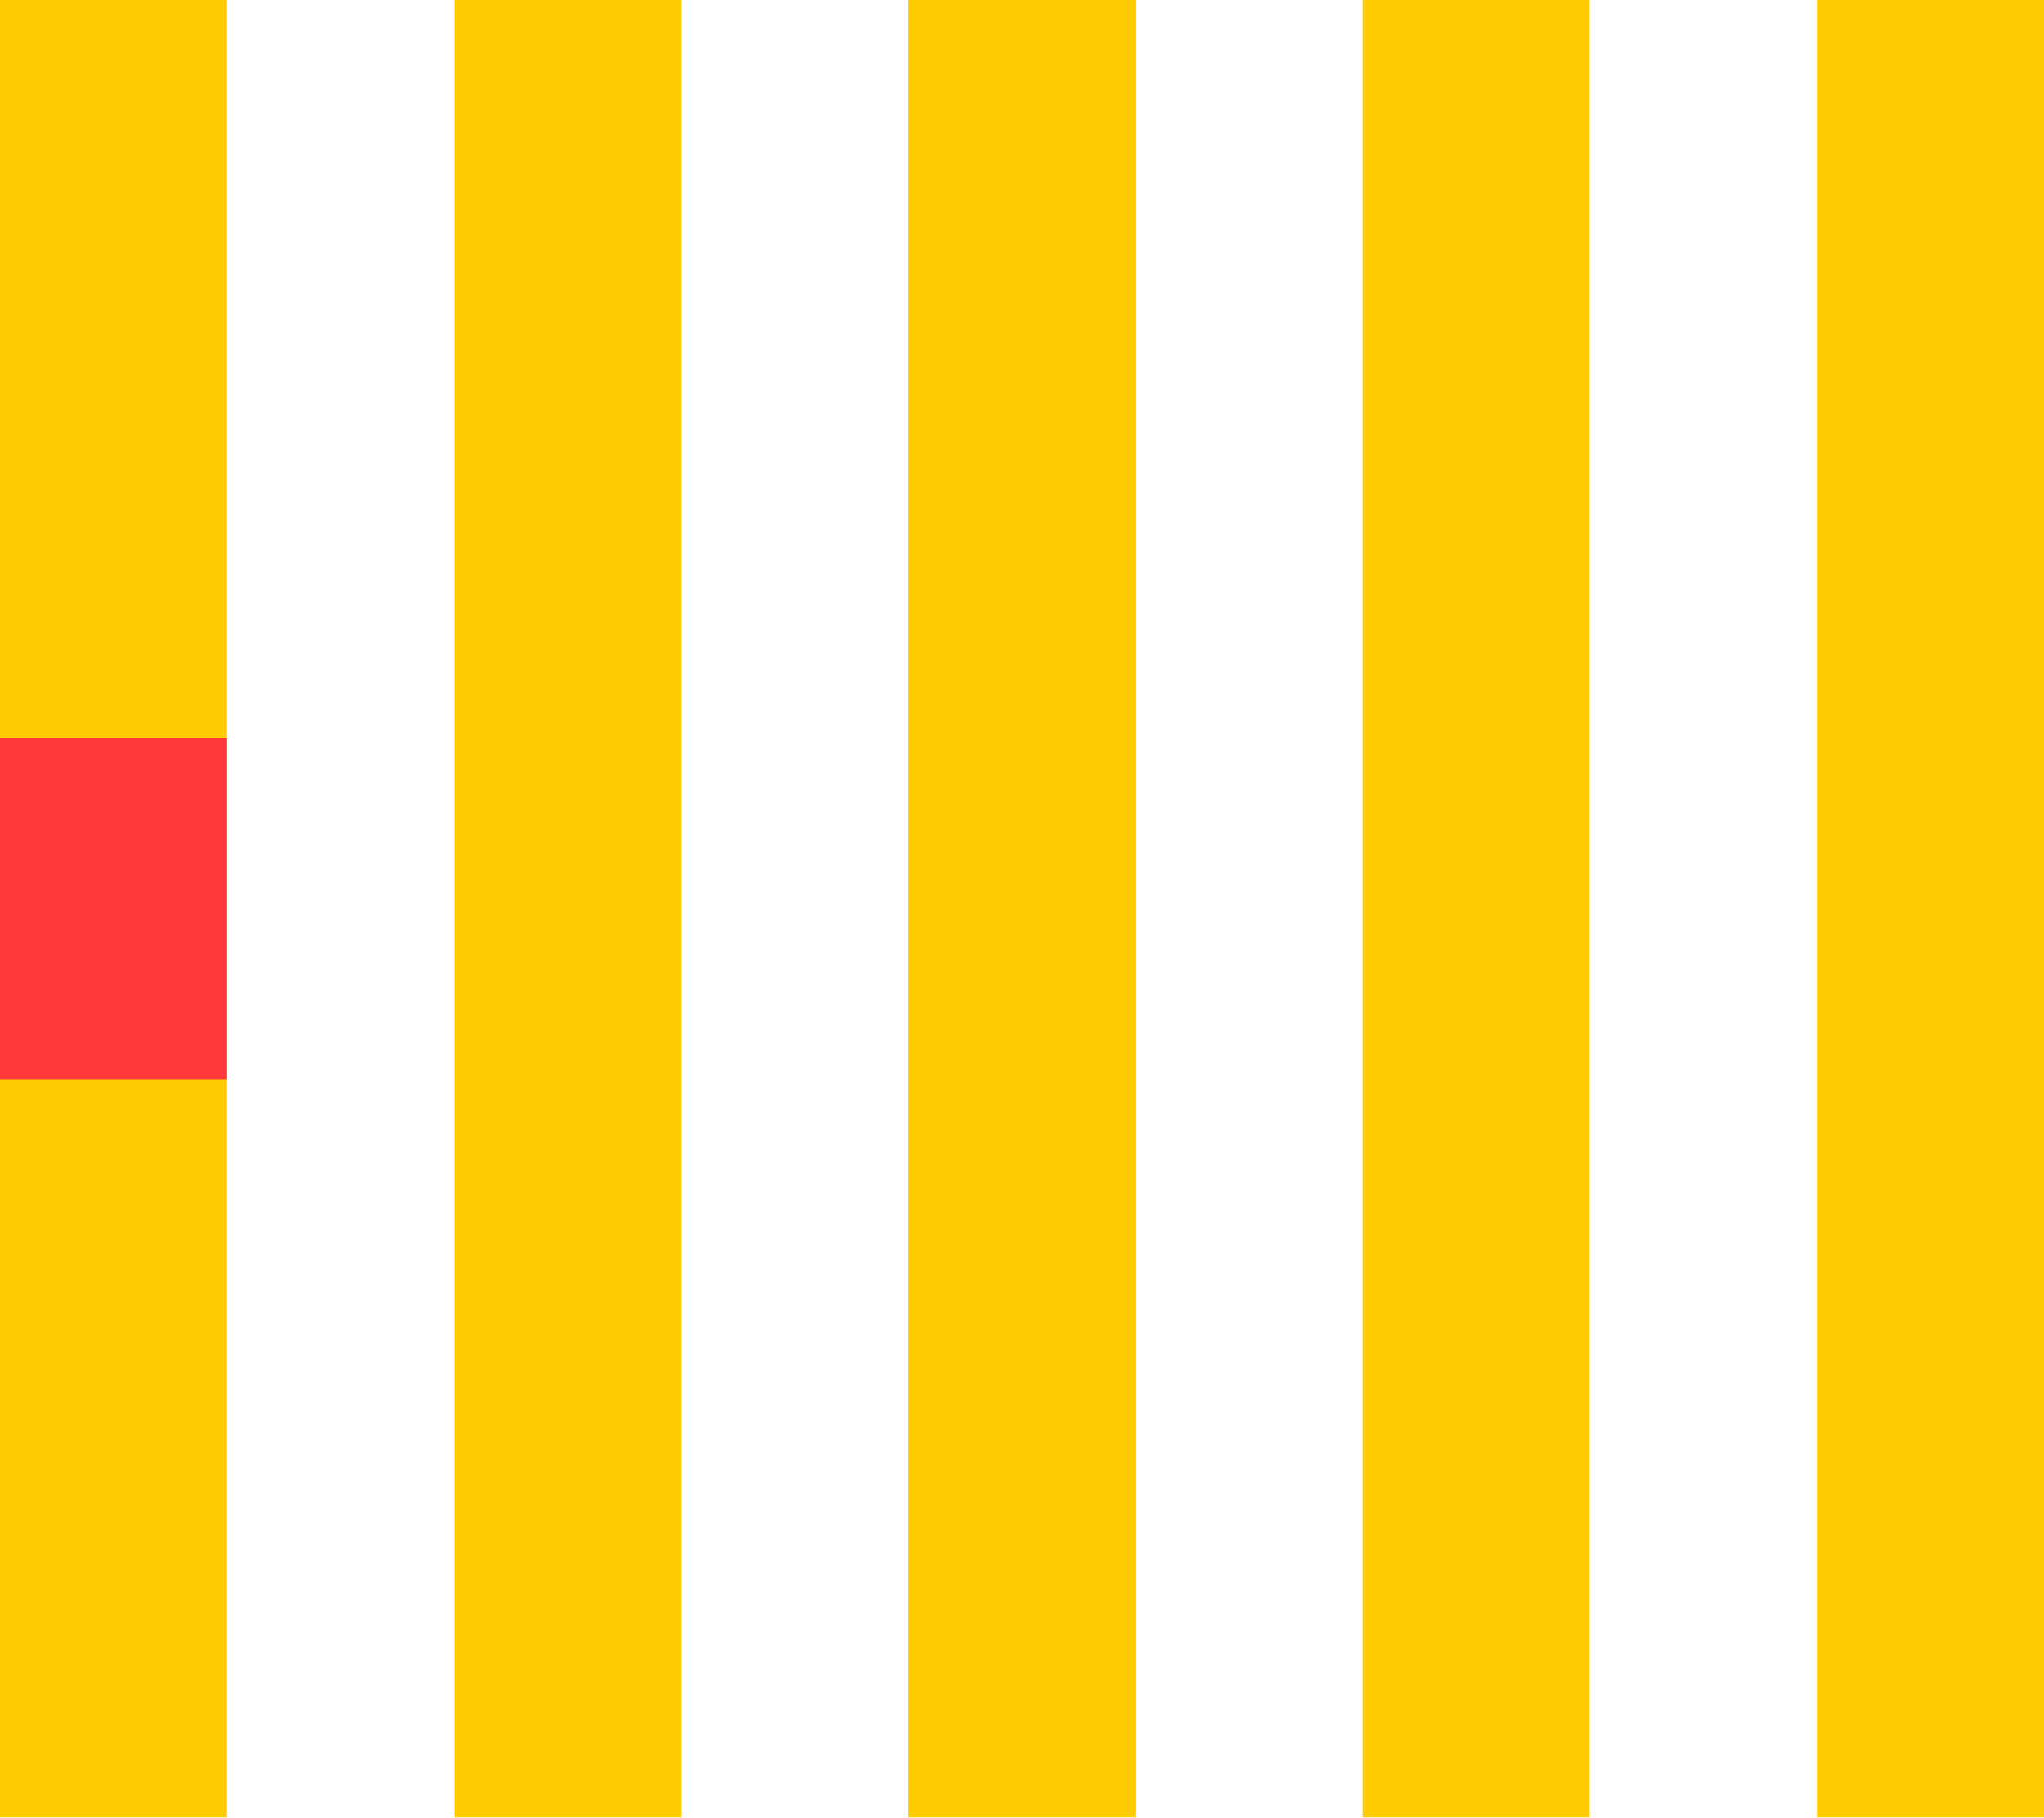
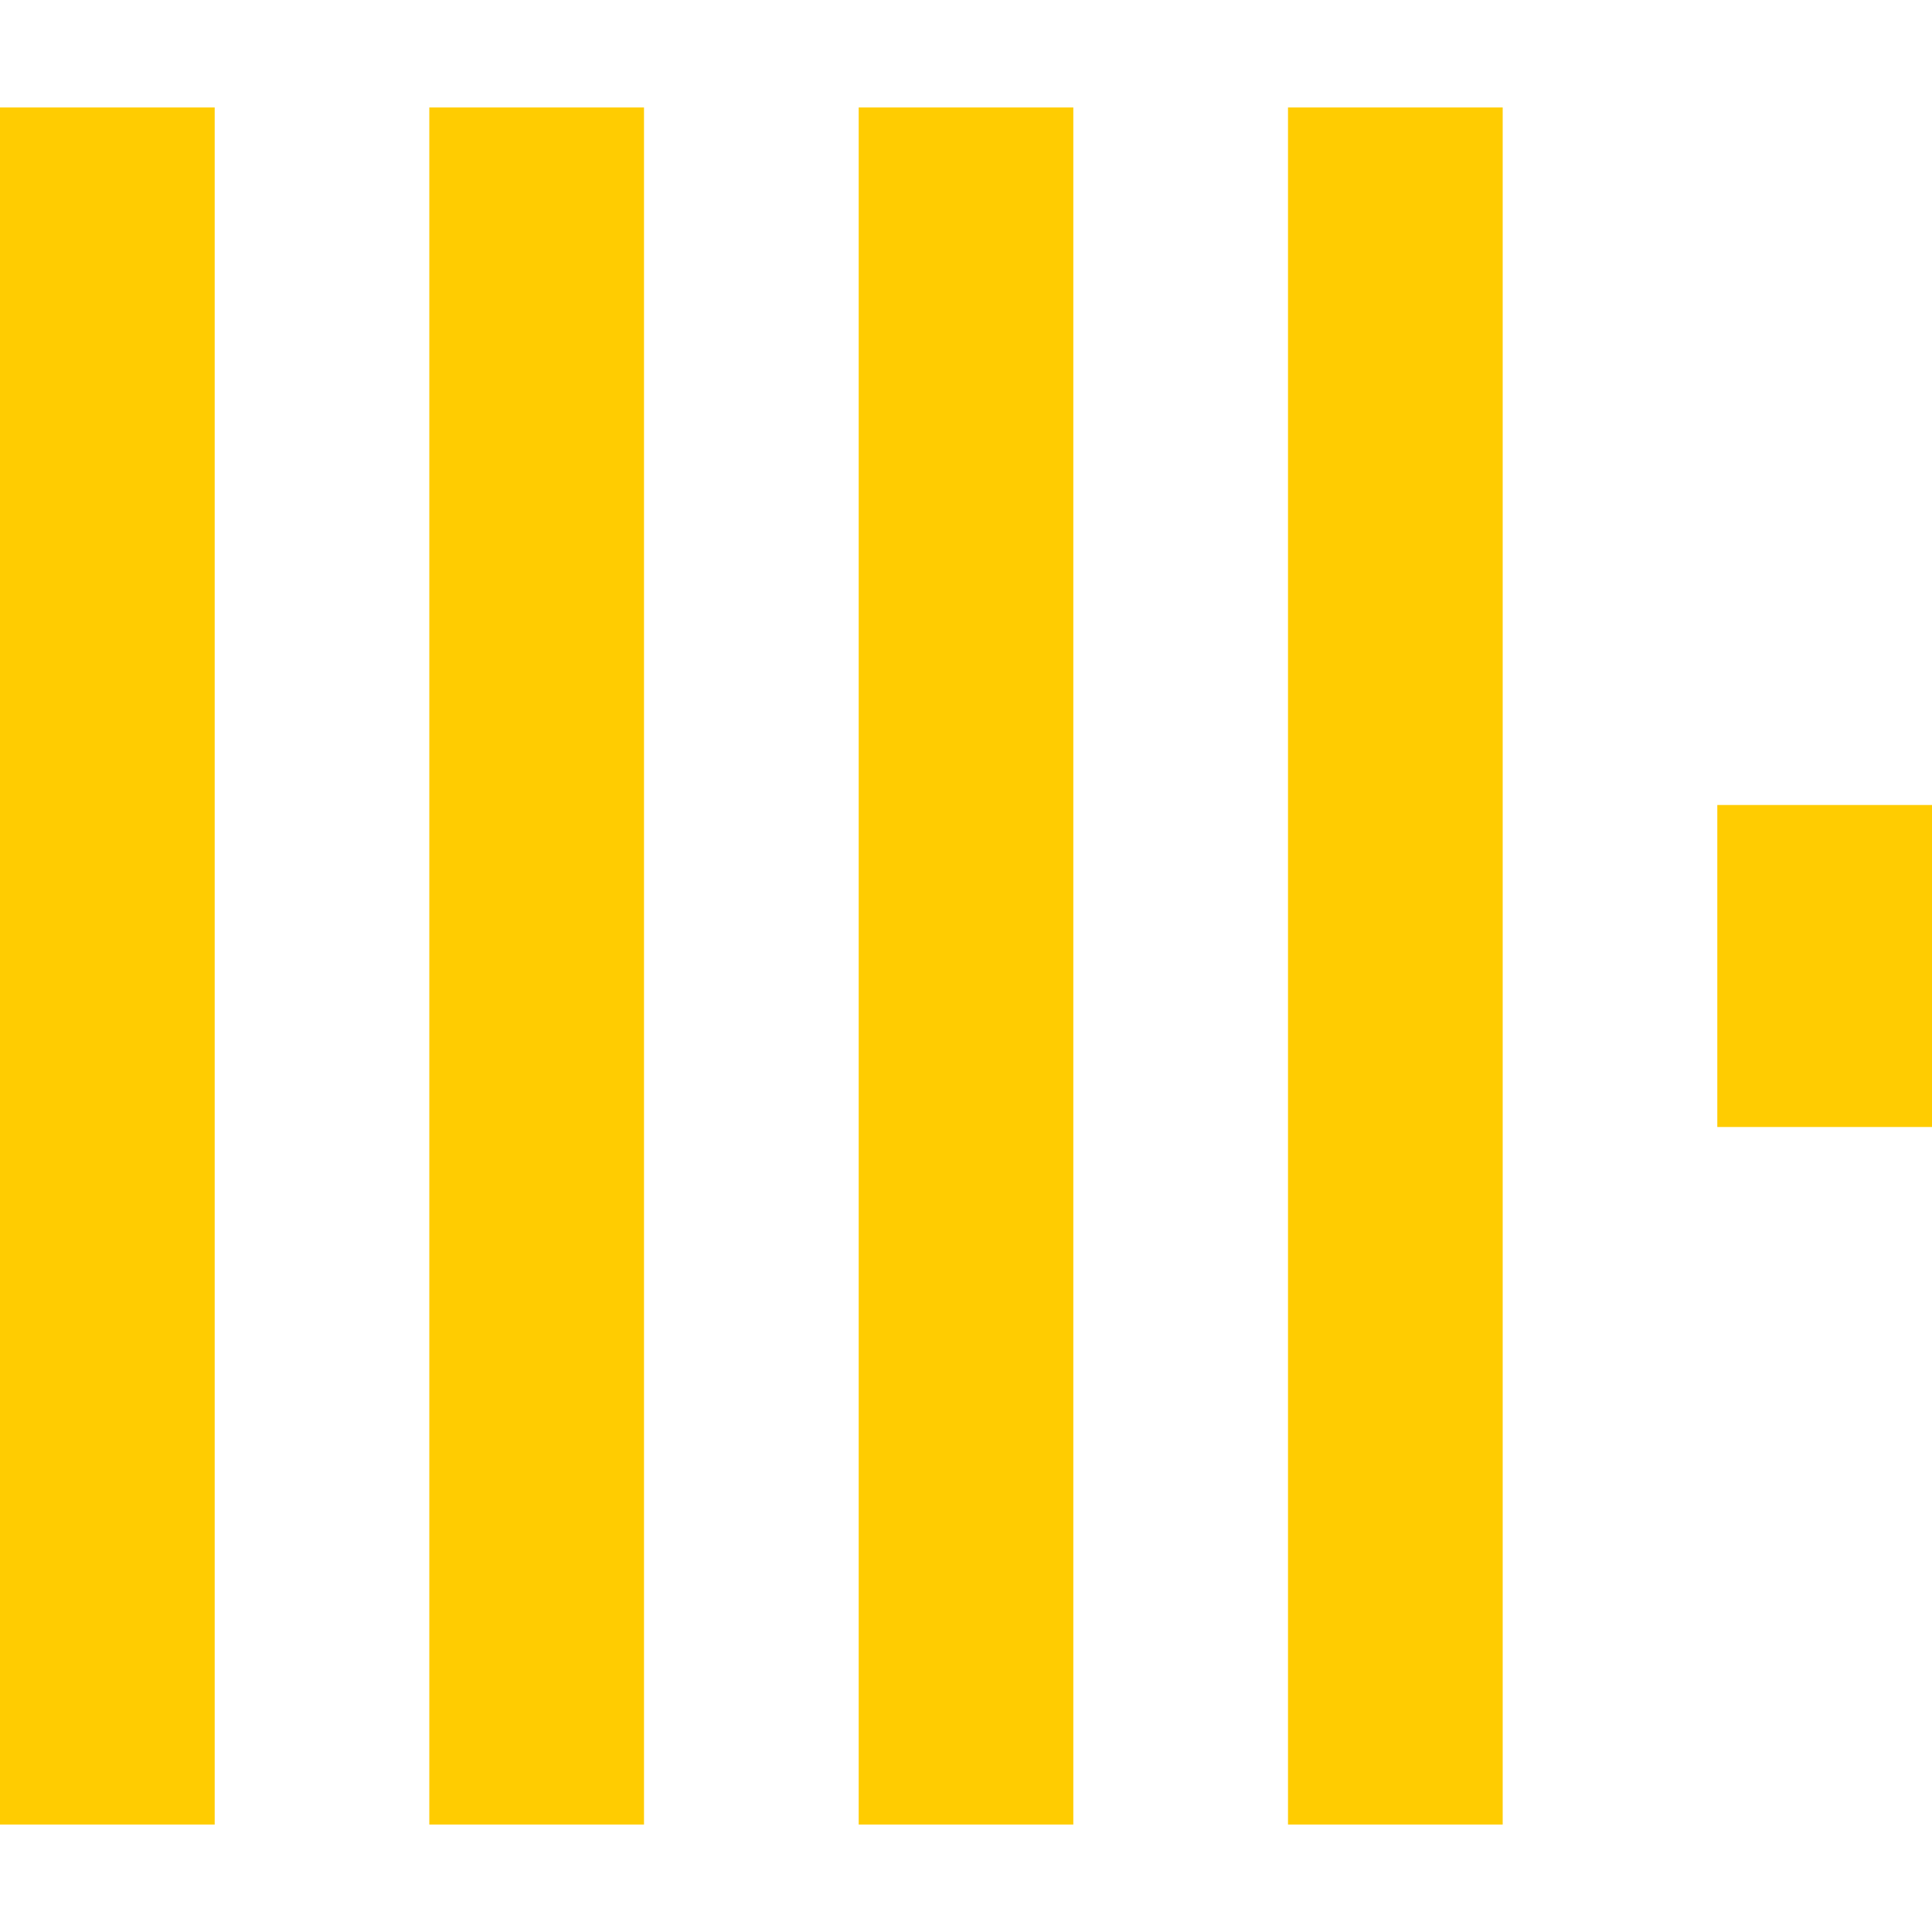
- <svg xmlns="http://www.w3.org/2000/svg" viewBox="0 0 9 8">
-   <rect x="0" y="0" width="1" height="8" fill="#FFCC01" />
-   <rect x="2" y="0" width="1" height="8" fill="#FFCC01" />
-   <rect x="4" y="0" width="1" height="8" fill="#FFCC01" />
-   <rect x="6" y="0" width="1" height="8" fill="#FFCC01" />
-   <rect x="8" y="0" width="1" height="8" fill="#FFCC01" />
-   <rect x="0" y="3.25" width="1" height="1.5" fill="#FF3939" />
+ <svg xmlns="http://www.w3.org/2000/svg" fill="#FFCC01" role="img" viewBox="0 0 24 24">
+   <path d="M21.333 10H24v4h-2.667ZM16 1.335h2.667v21.33H16Zm-5.333 0h2.666v21.33h-2.666ZM0 22.665V1.335h2.667v21.33zm5.333-21.33H8v21.33H5.333Z" />
</svg>
